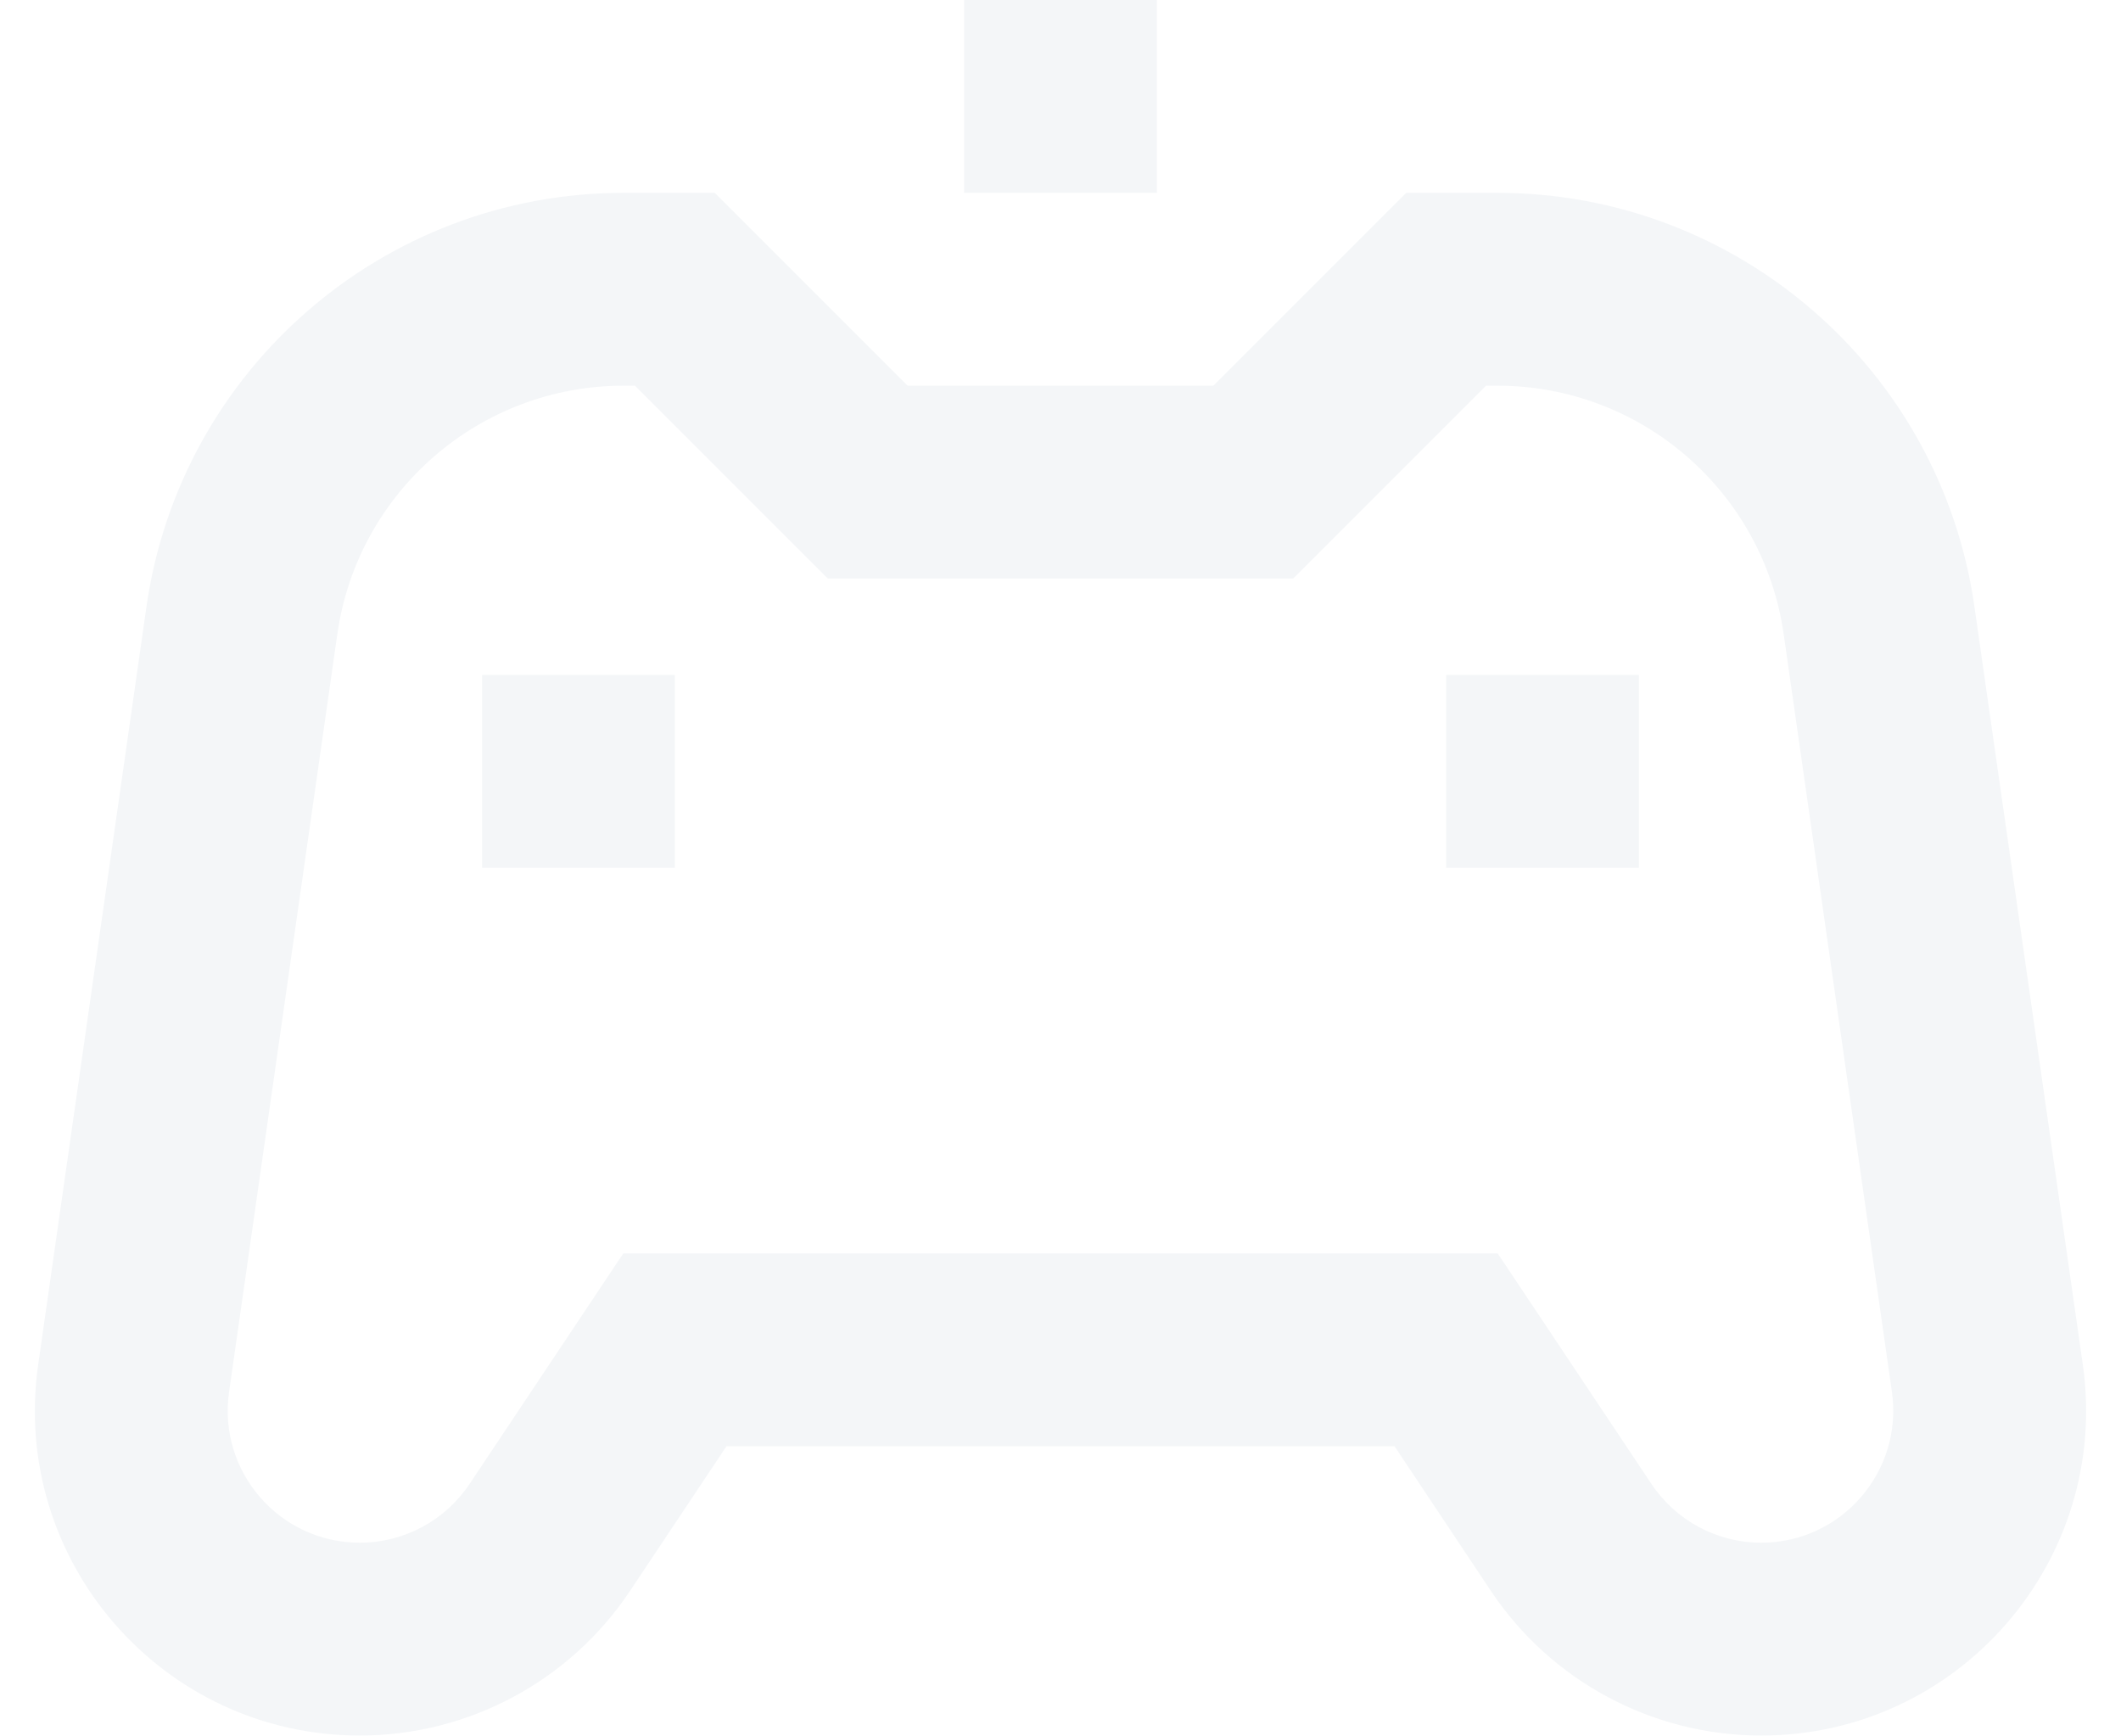
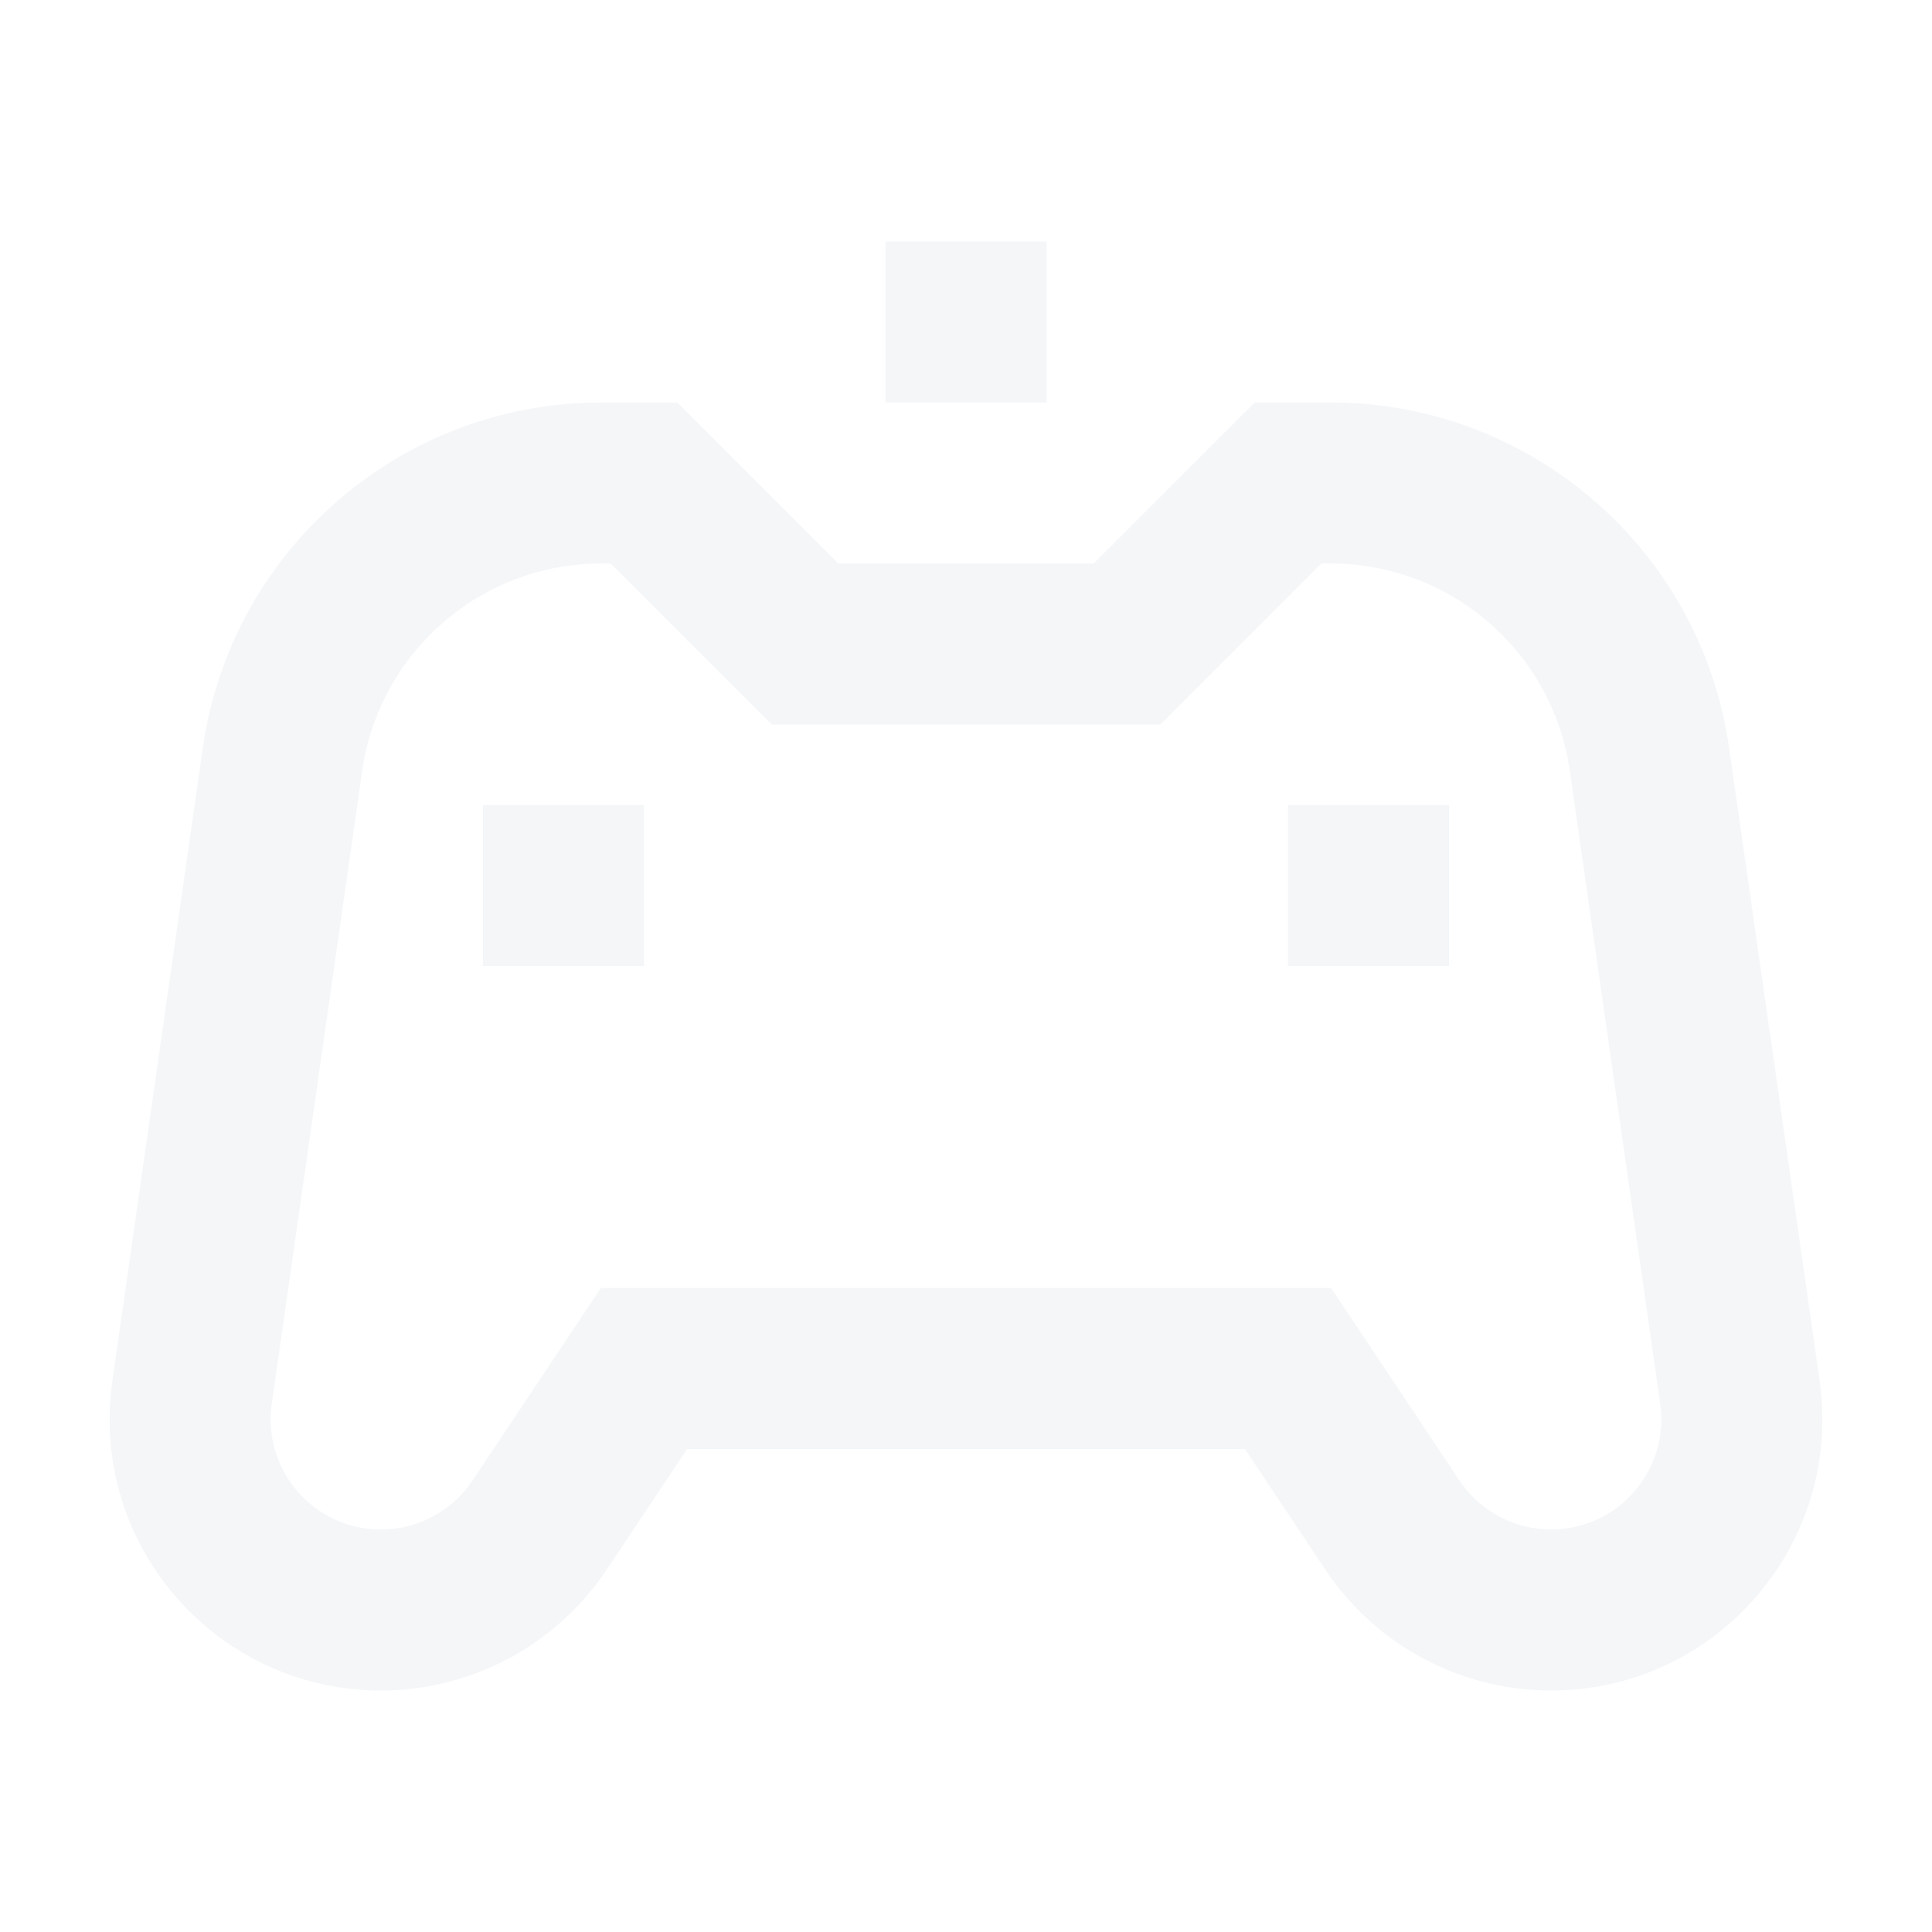
- <svg xmlns="http://www.w3.org/2000/svg" width="22" height="18" viewBox="0 0 22 18" fill="none">
-   <path fill-rule="evenodd" clip-rule="evenodd" d="M10 0H12V2H10V0ZM3.499 6.576C3.71 5.098 4.976 4 6.469 4H6.586L8.293 5.707L8.586 6H9H13H13.414L13.707 5.707L15.414 4H15.531C17.024 4 18.289 5.098 18.501 6.576L19.624 14.437C19.741 15.262 19.101 16 18.268 16C17.81 16 17.383 15.771 17.129 15.39L15.832 13.445L15.535 13H15H11H7H6.465L6.168 13.445L4.871 15.39C4.617 15.771 4.19 16 3.732 16C2.898 16 2.258 15.262 2.376 14.437L3.499 6.576ZM6.469 2C3.981 2 1.871 3.83 1.519 6.293L0.396 14.154C0.106 16.184 1.681 18 3.732 18C4.858 18 5.91 17.437 6.535 16.5L7.535 15H11H14.465L15.464 16.5C16.089 17.437 17.141 18 18.268 18C20.318 18 21.893 16.184 21.604 14.154L20.48 6.293C20.129 3.83 18.019 2 15.531 2H15H14.586L14.293 2.293L12.586 4H9.414L7.707 2.293L7.414 2H7H6.469ZM7 7H5V9H7V7ZM17 7H15V9H17V7Z" fill="#F4F6F8" />
+ <svg xmlns="http://www.w3.org/2000/svg" width="24" height="24" viewBox="0 0 24 24" fill="none">
+   <path fill-rule="evenodd" clip-rule="evenodd" d="M11 3H13V5H11V3ZM4.499 9.576C4.71 8.098 5.976 7 7.469 7H7.586L9.293 8.707L9.586 9H10H14H14.414L14.707 8.707L16.414 7H16.531C18.024 7 19.289 8.098 19.501 9.576L20.624 17.437C20.741 18.262 20.101 19 19.268 19C18.81 19 18.383 18.771 18.129 18.39L16.832 16.445L16.535 16H16H12H8H7.465L7.168 16.445L5.871 18.39C5.617 18.771 5.19 19 4.732 19C3.898 19 3.258 18.262 3.376 17.437L4.499 9.576ZM7.469 5C4.981 5 2.871 6.83 2.519 9.293L1.396 17.154C1.106 19.184 2.681 21 4.732 21C5.858 21 6.91 20.437 7.535 19.5L8.535 18H12H15.465L16.465 19.5C17.089 20.437 18.141 21 19.268 21C21.318 21 22.893 19.184 22.604 17.154L21.48 9.293C21.129 6.83 19.019 5 16.531 5H16H15.586L15.293 5.293L13.586 7H10.414L8.707 5.293L8.414 5H8H7.469ZM8 10H6V12H8V10ZM18 10H16V12H18V10Z" fill="#F4F6F8" />
</svg>
